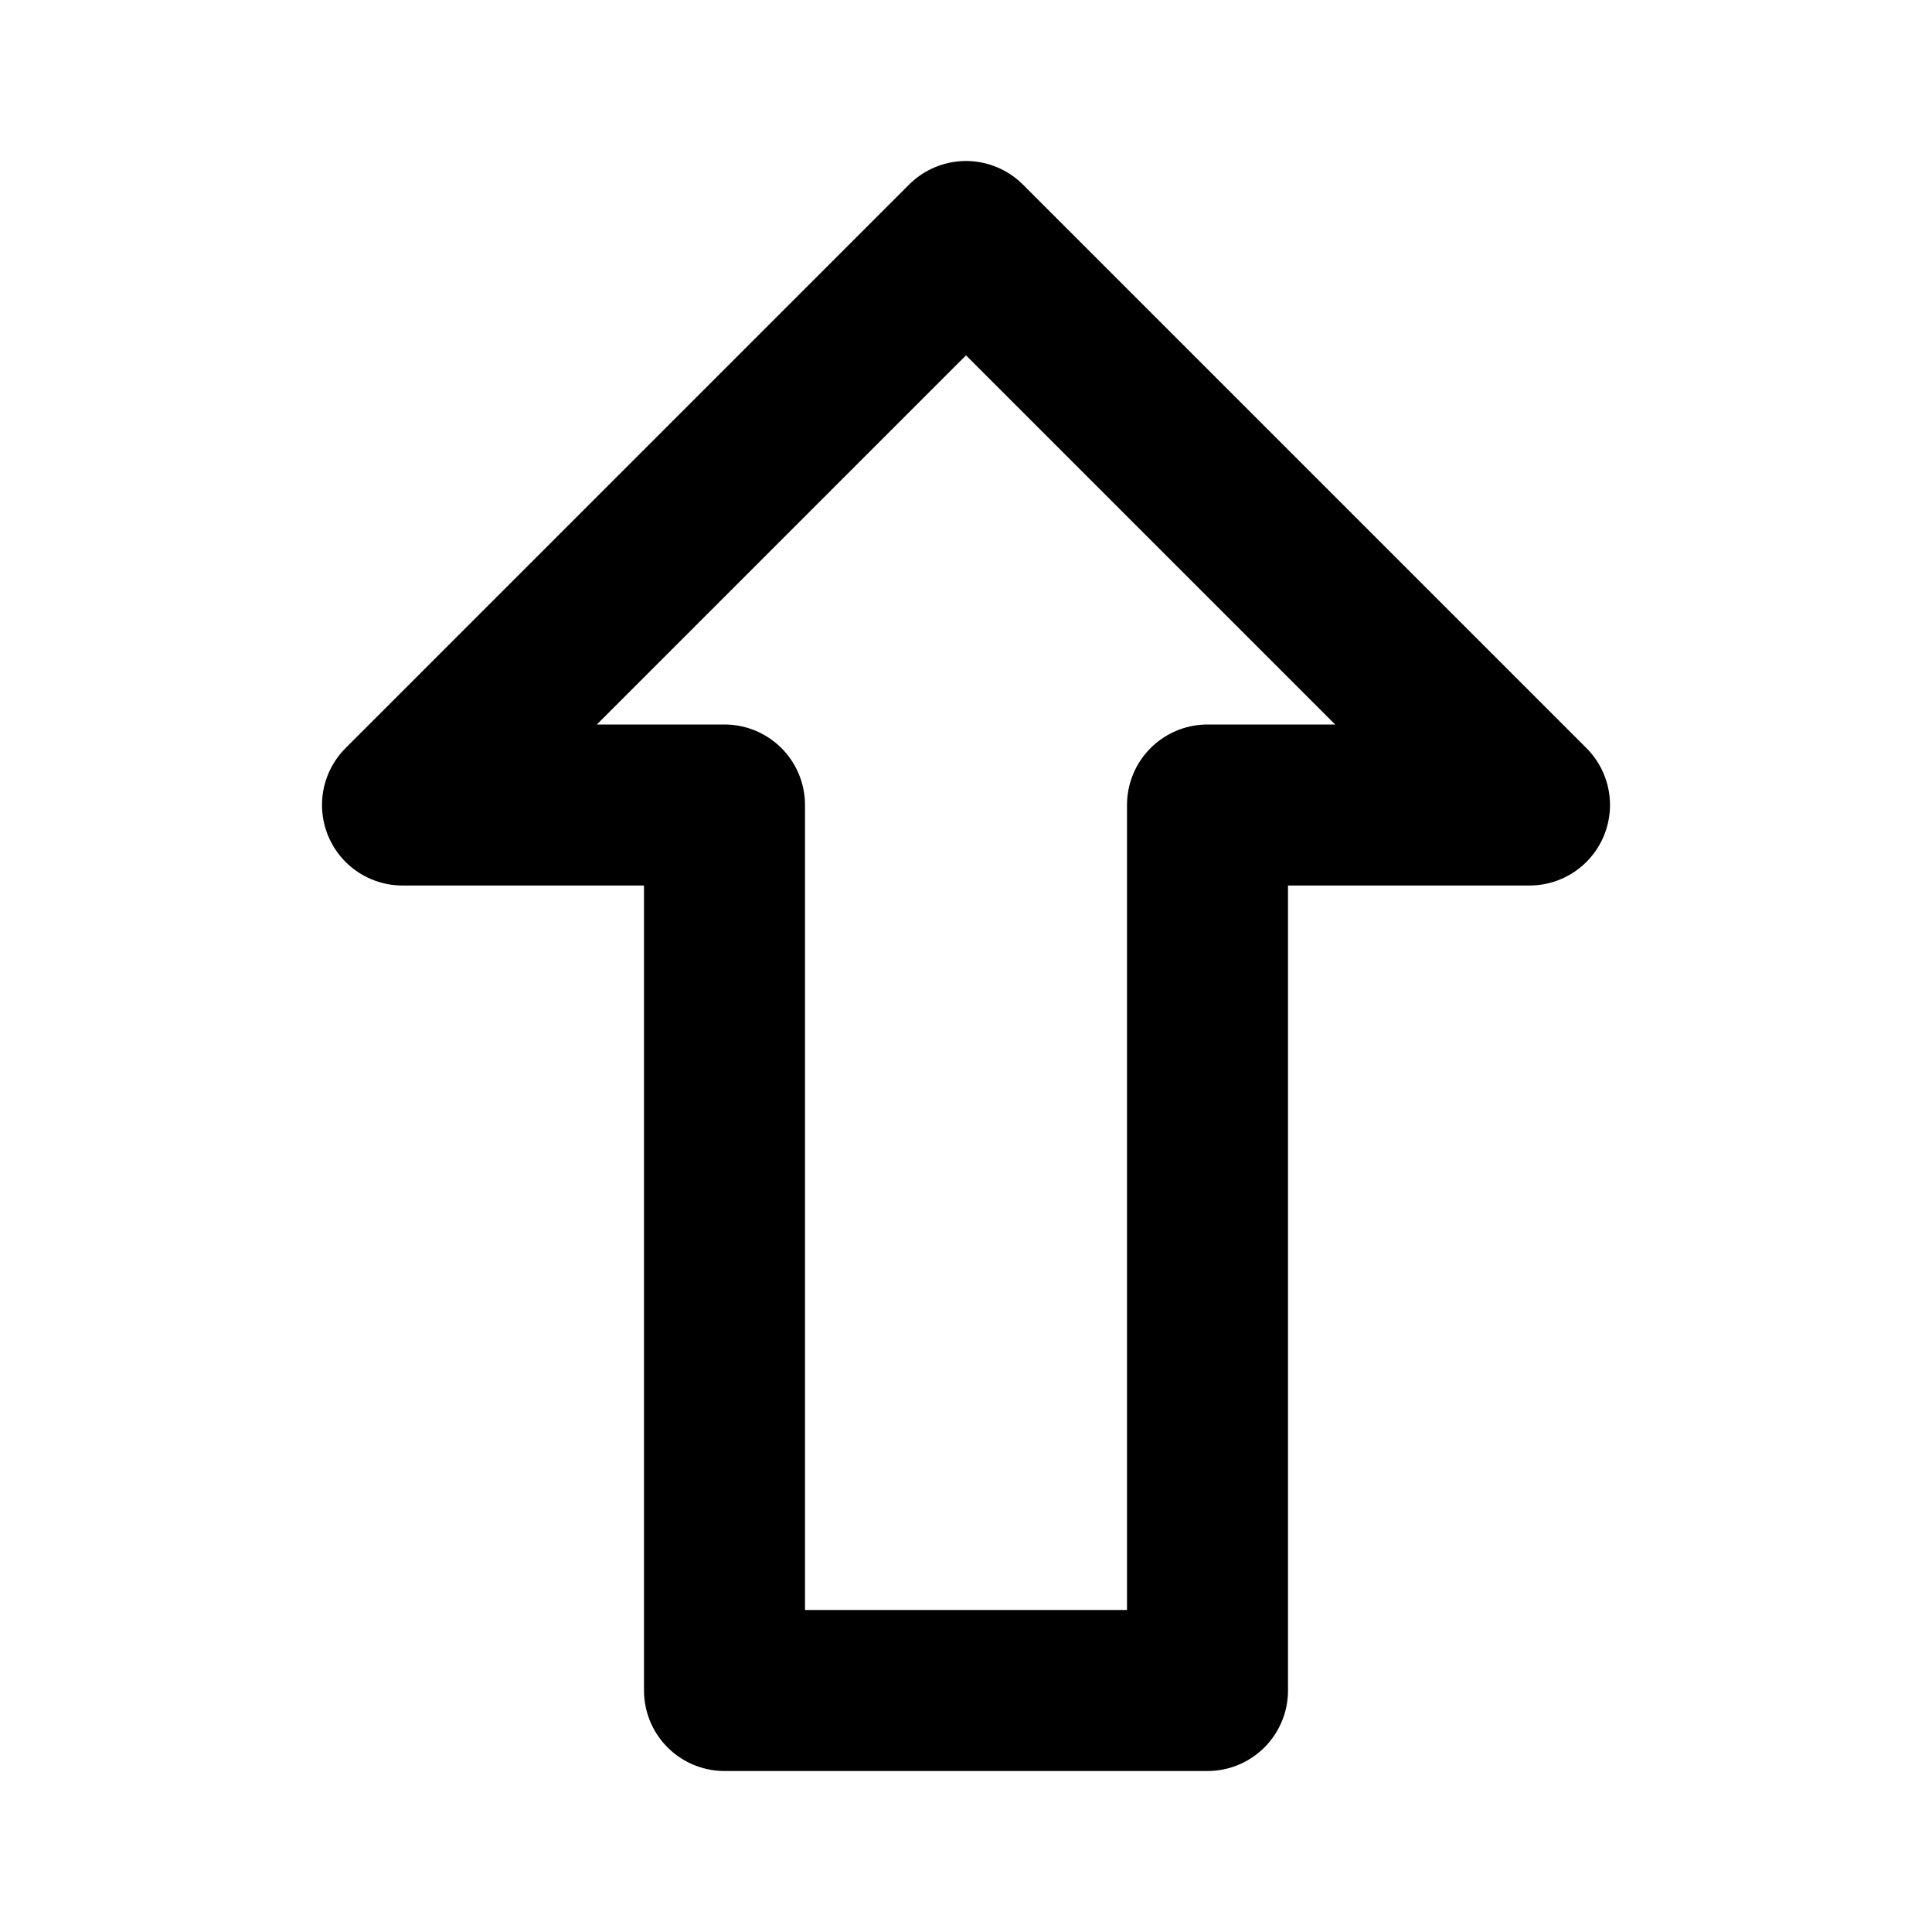
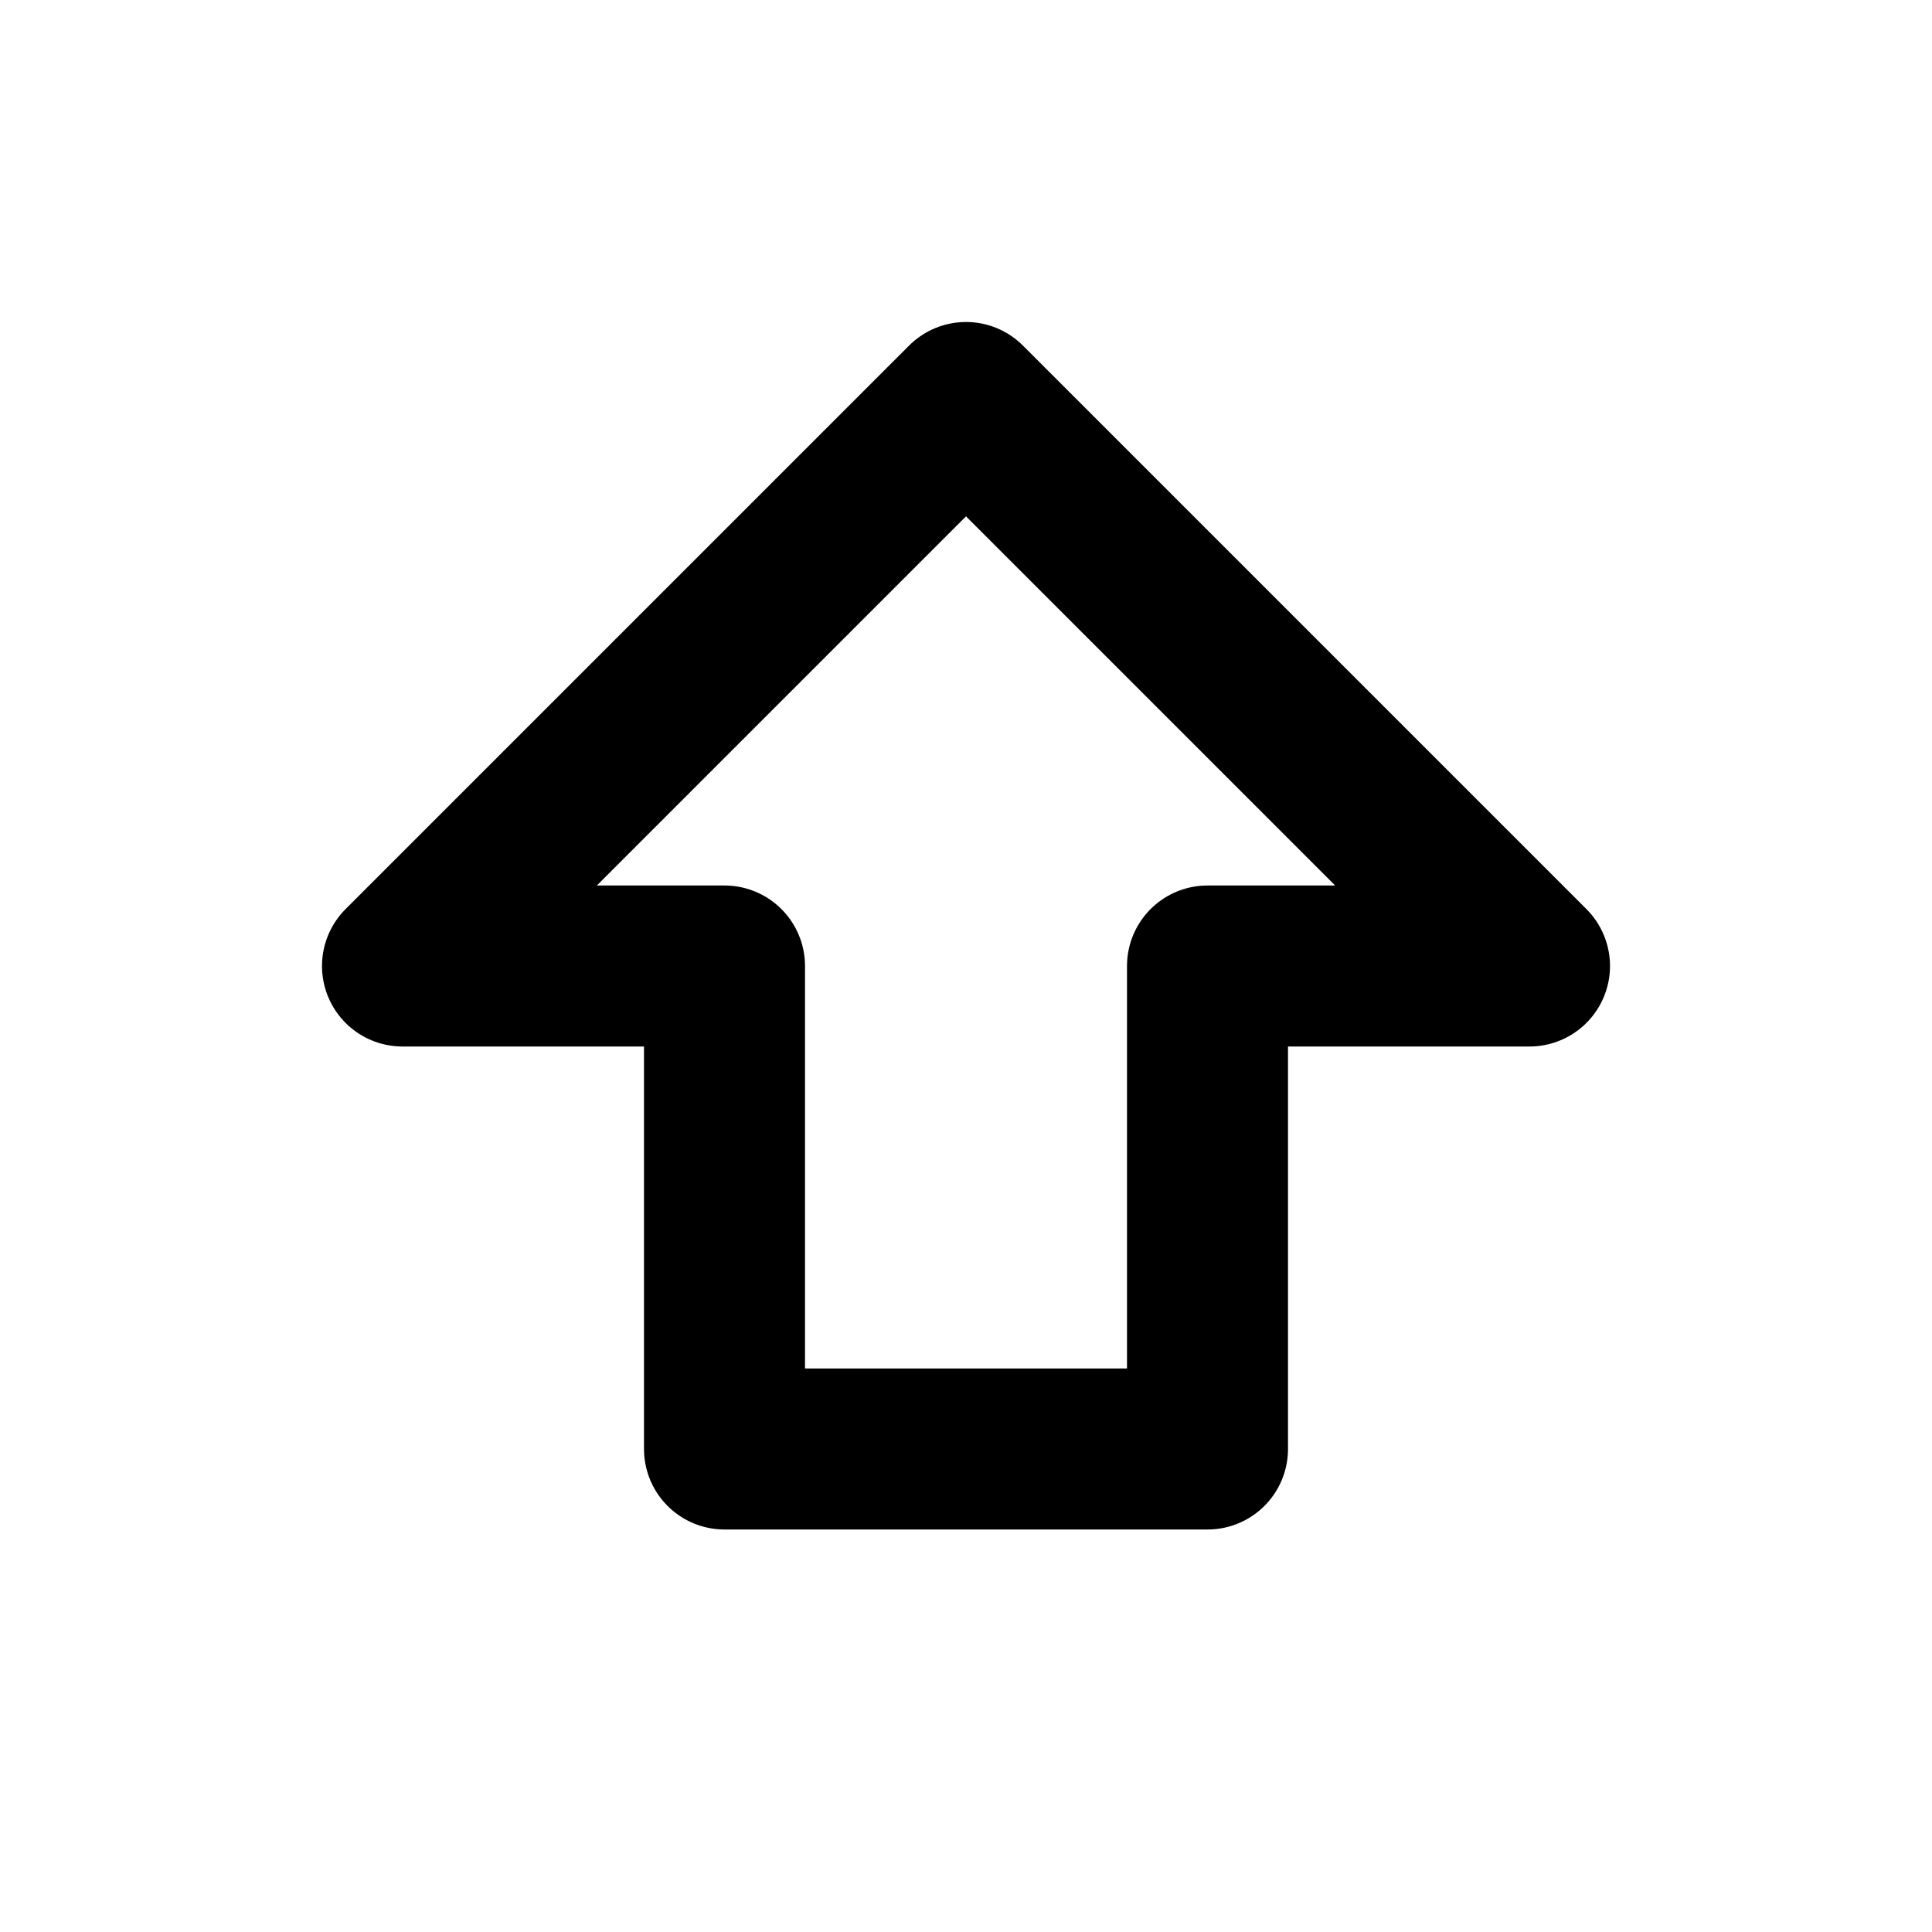
<svg xmlns="http://www.w3.org/2000/svg" width="24" height="24" viewBox="0 0 24 24" fill="none" stroke="currentColor" stroke-width="2" stroke-linecap="round" stroke-linejoin="round">
-   <path d="M9 21V10H5l7-7 7 7h-4v11z" />
+   <path d="M9 18v-6H5l7-7 7 7h-4v6H9z" />
</svg>
